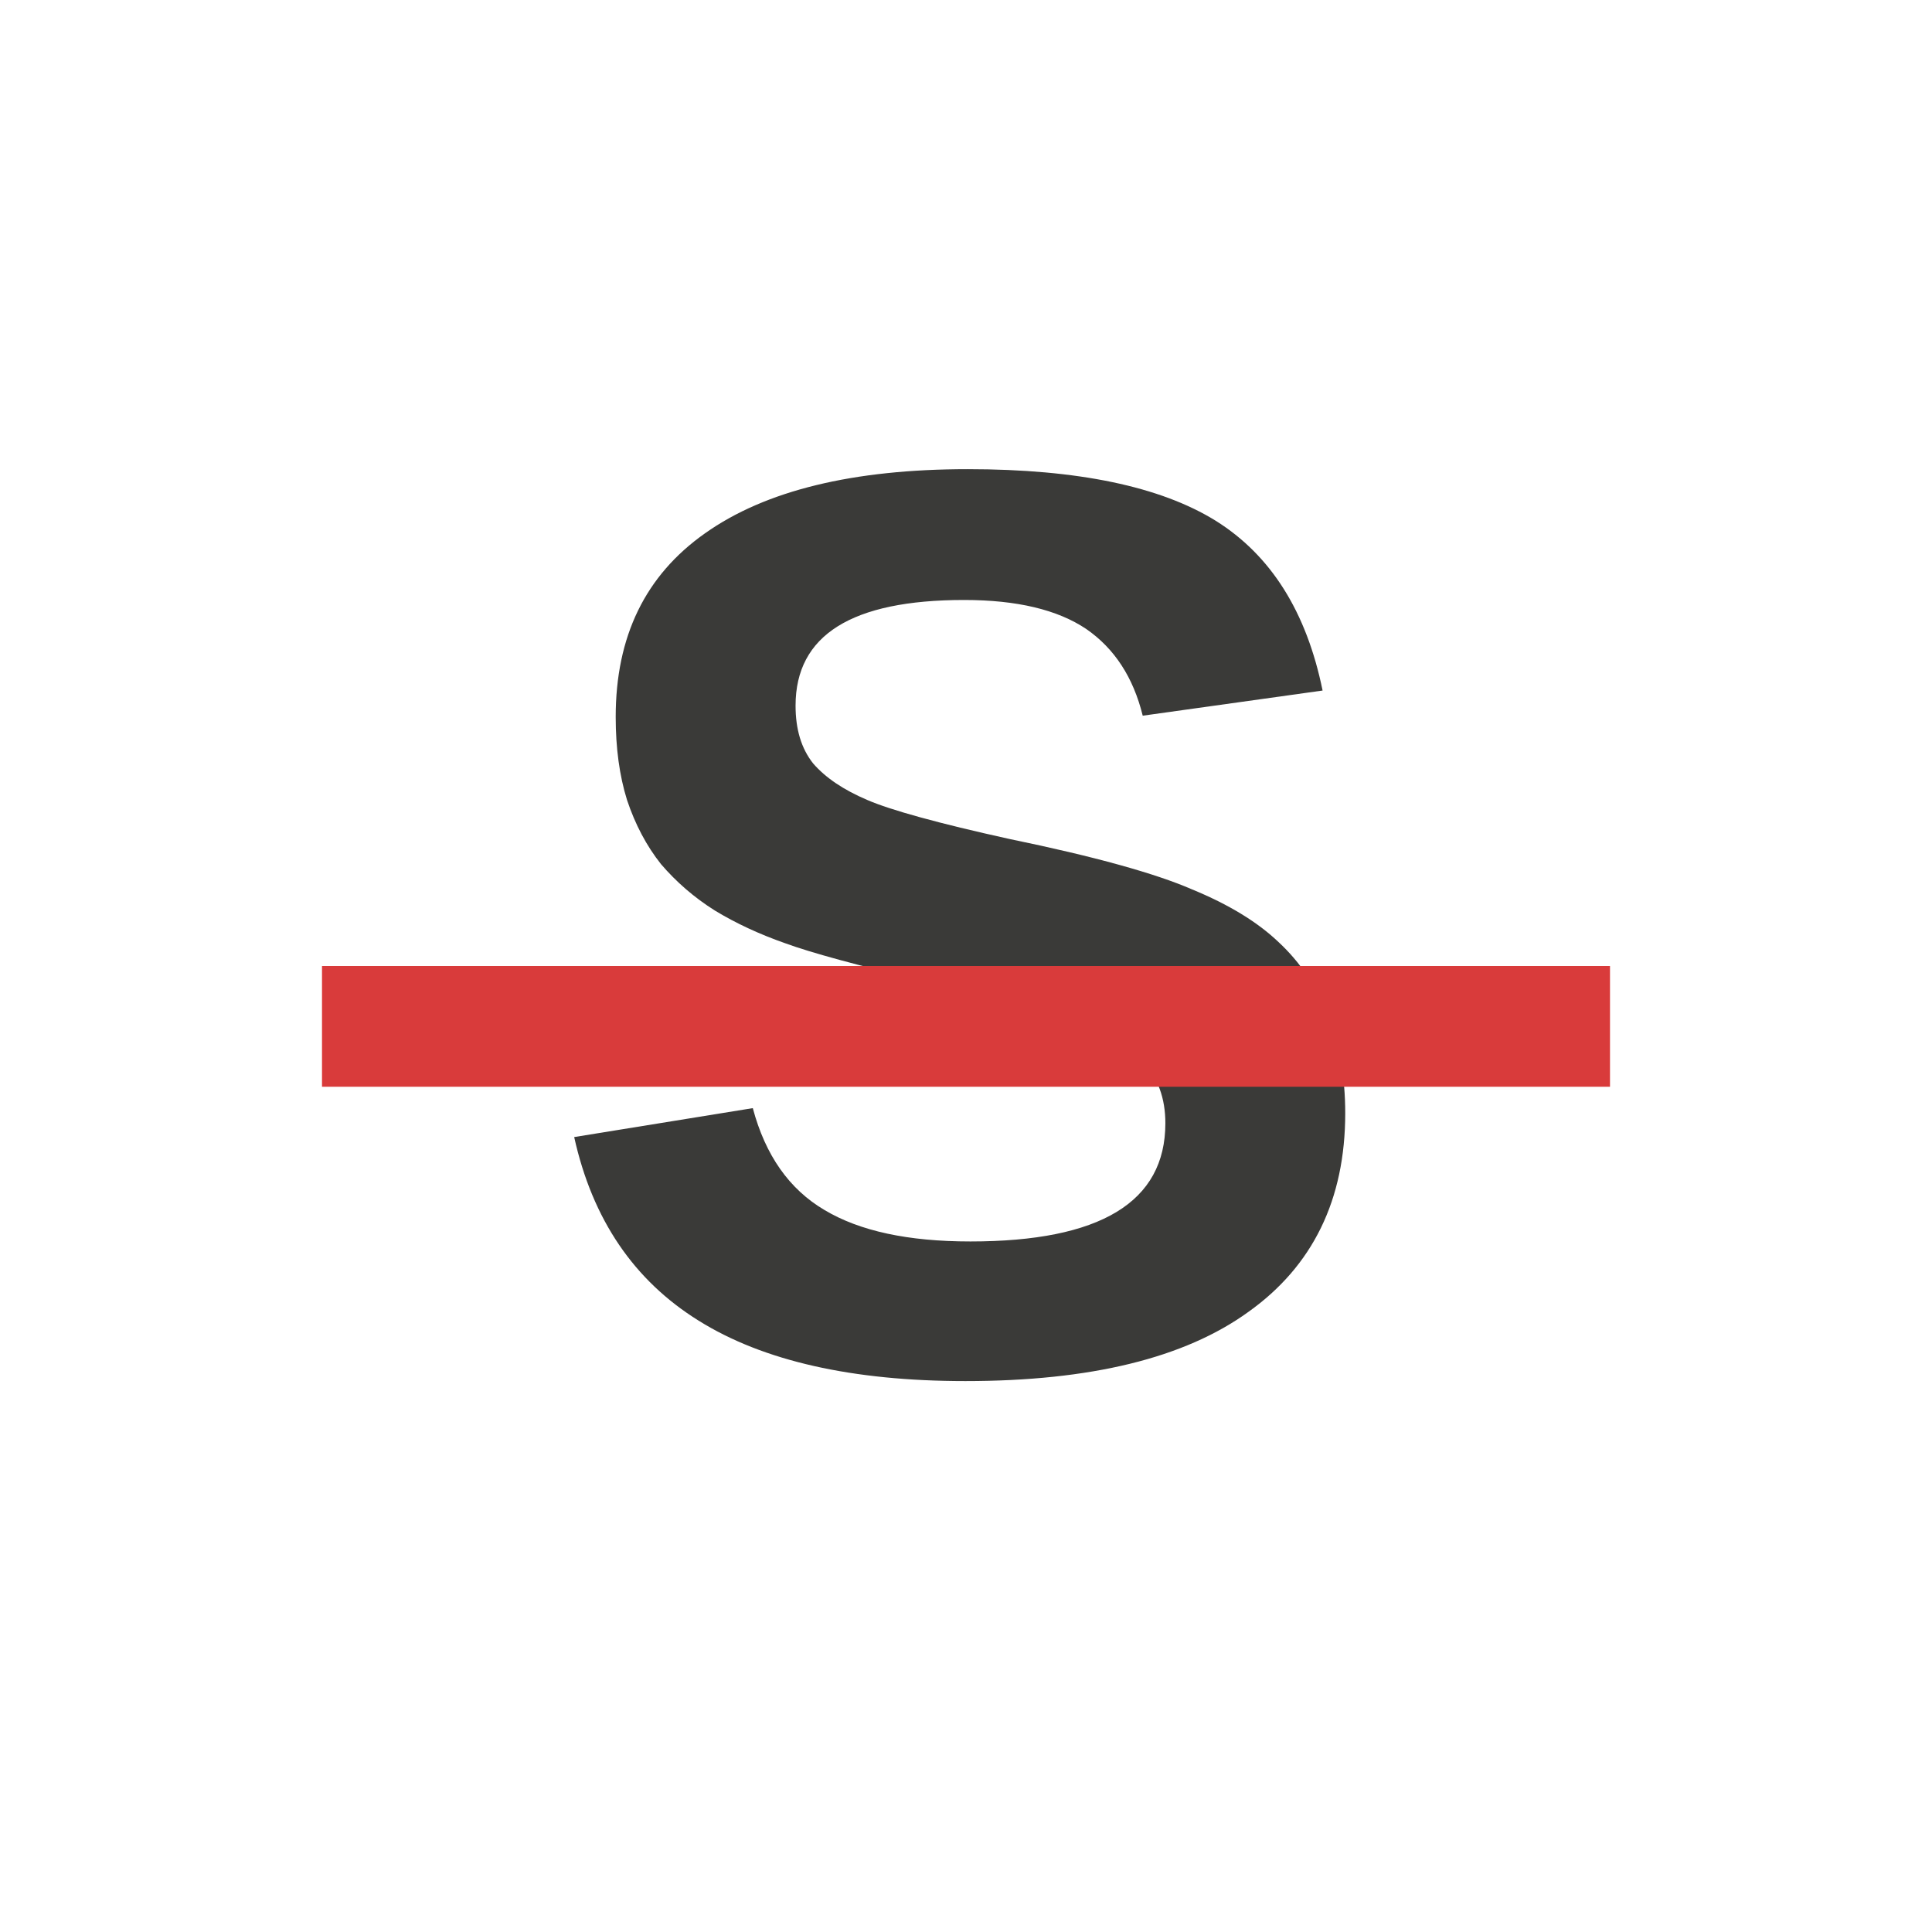
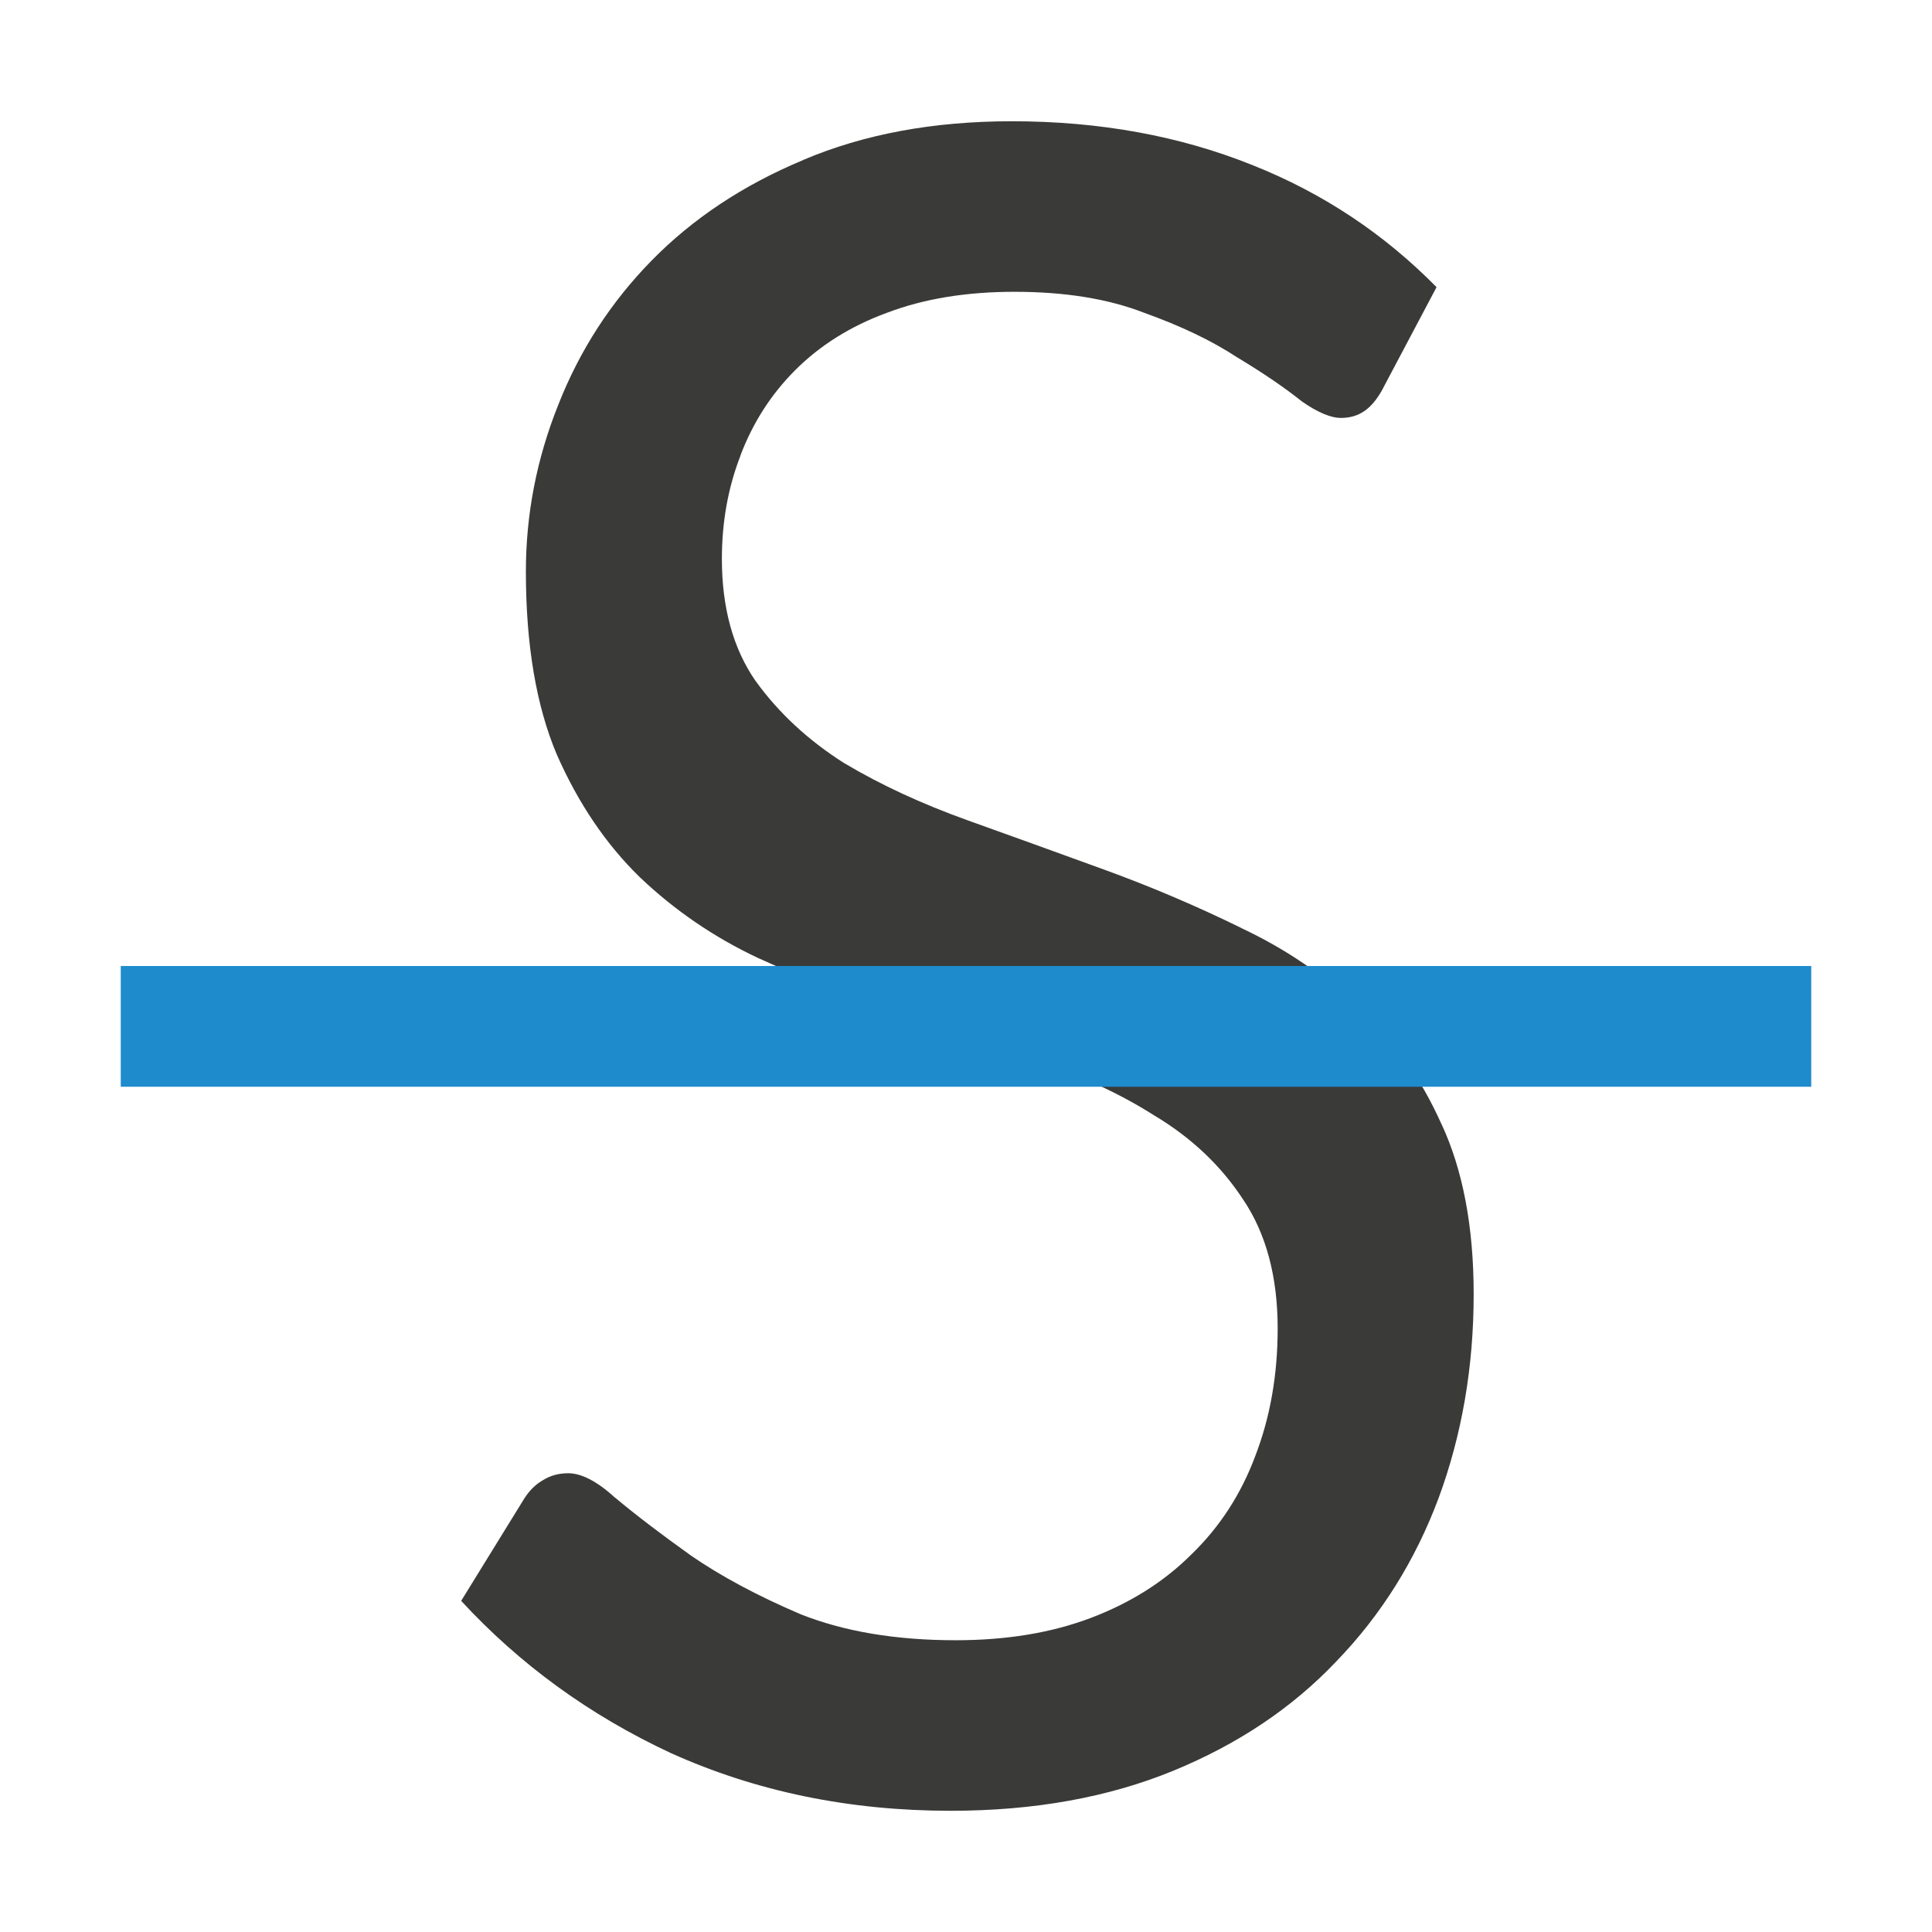
- <svg xmlns="http://www.w3.org/2000/svg" viewBox="0 0 24 24">
-   <text x="12" y="17" text-anchor="middle" font-size="16" font-weight="700" font-family="system-ui, -apple-system, 'Segoe UI', Arial, sans-serif" fill="#3a3a38">S</text>
-   <path d="M4 12h16v1.5H4z" fill="#d93b3b" />
+ <svg xmlns="http://www.w3.org/2000/svg" viewBox="0 0 16 16">/&amp;amp;amp;gt;<path d="m5.735-11.948c-1.22 0-2.297.201-3.234.599a.171.171 0 0 1 -.002.002c-.93.388-1.713.907-2.355 1.562-.63.643-1.113 1.388-1.447 2.238-.335.837-.502 1.698-.502 2.586 0 1.144.163 2.089.48 2.839.335.76.764 1.392 1.287 1.902.54.514 1.151.932 1.833 1.253.693.314 1.398.594 2.117.842.725.25 1.437.494 2.135.732h-.004c.71.228 1.344.516 1.898.868.572.341 1.033.775 1.376 1.297.364.534.542 1.21.542 2.011 0 .717-.116 1.378-.348 1.979-.219.587-.548 1.097-.987 1.522-0.0 0-.002-0-.002 0-0.0 0.0 0.0.002 0 .002-.426.426-.95.755-1.562.987-.616.233-1.315.346-2.096.346-.926 0-1.732-.134-2.416-.407a.171.171 0 0 1 -.004-.002c-.654-.28-1.218-.581-1.69-.906a.171.171 0 0 1 -.002-.002c-.464-.331-.856-.63-1.176-.898a.171.171 0 0 1 -.006-.004c-.286-.261-.528-.372-.716-.372-.156 0-.286.038-.403.113a.171.171 0 0 1 -.004.002c-.107.064-.199.155-.279.281l-.977 1.584c.904.98 1.984 1.771 3.256 2.363 1.321.595 2.765.894 4.338.894 1.3 0 2.45-.209 3.454-.621 1.008-.414 1.85-.979 2.531-1.698a.171.171 0 0 1 .002-.002c.696-.721 1.222-1.563 1.584-2.531.362-.982.544-2.035.544-3.163 0-1.049-.169-1.928-.498-2.637a.171.171 0 0 1 -.002-.002c-.321-.719-.748-1.317-1.283-1.801a.171.171 0 0 1 -.002-.004c-.527-.501-1.132-.912-1.815-1.234a.171.171 0 0 1 -.002-.002c-.693-.34-1.398-.64-2.117-.902-.725-.264-1.437-.521-2.135-.771-.707-.254-1.344-.548-1.908-.884a.171.171 0 0 1 -.004-.002c-.557-.353-1.016-.778-1.372-1.271a.171.171 0 0 1 -.002-.002c-.353-.508-.524-1.145-.524-1.896 0-.573.096-1.108.289-1.603h-.002c.193-.509.477-.952.85-1.325.387-.387.863-.685 1.423-.89.577-.22 1.238-.326 1.979-.326.78 0 1.453.107 2.019.328.561.201 1.04.429 1.435.688.397.239.732.466 1.002.682.257.182.466.259.605.259.281 0.0.482-.131.66-.463v-.002l.828-1.564c-.809-.822-1.757-1.457-2.857-1.894-1.125-.452-2.368-.68-3.733-.68z" fill="#3a3a38" transform="matrix(.533778 0 0 .533778 5.3186 7.381776)" />
+   <path d="m1 8h14v1h-14z" fill="#1e8bcd" />
</svg>
